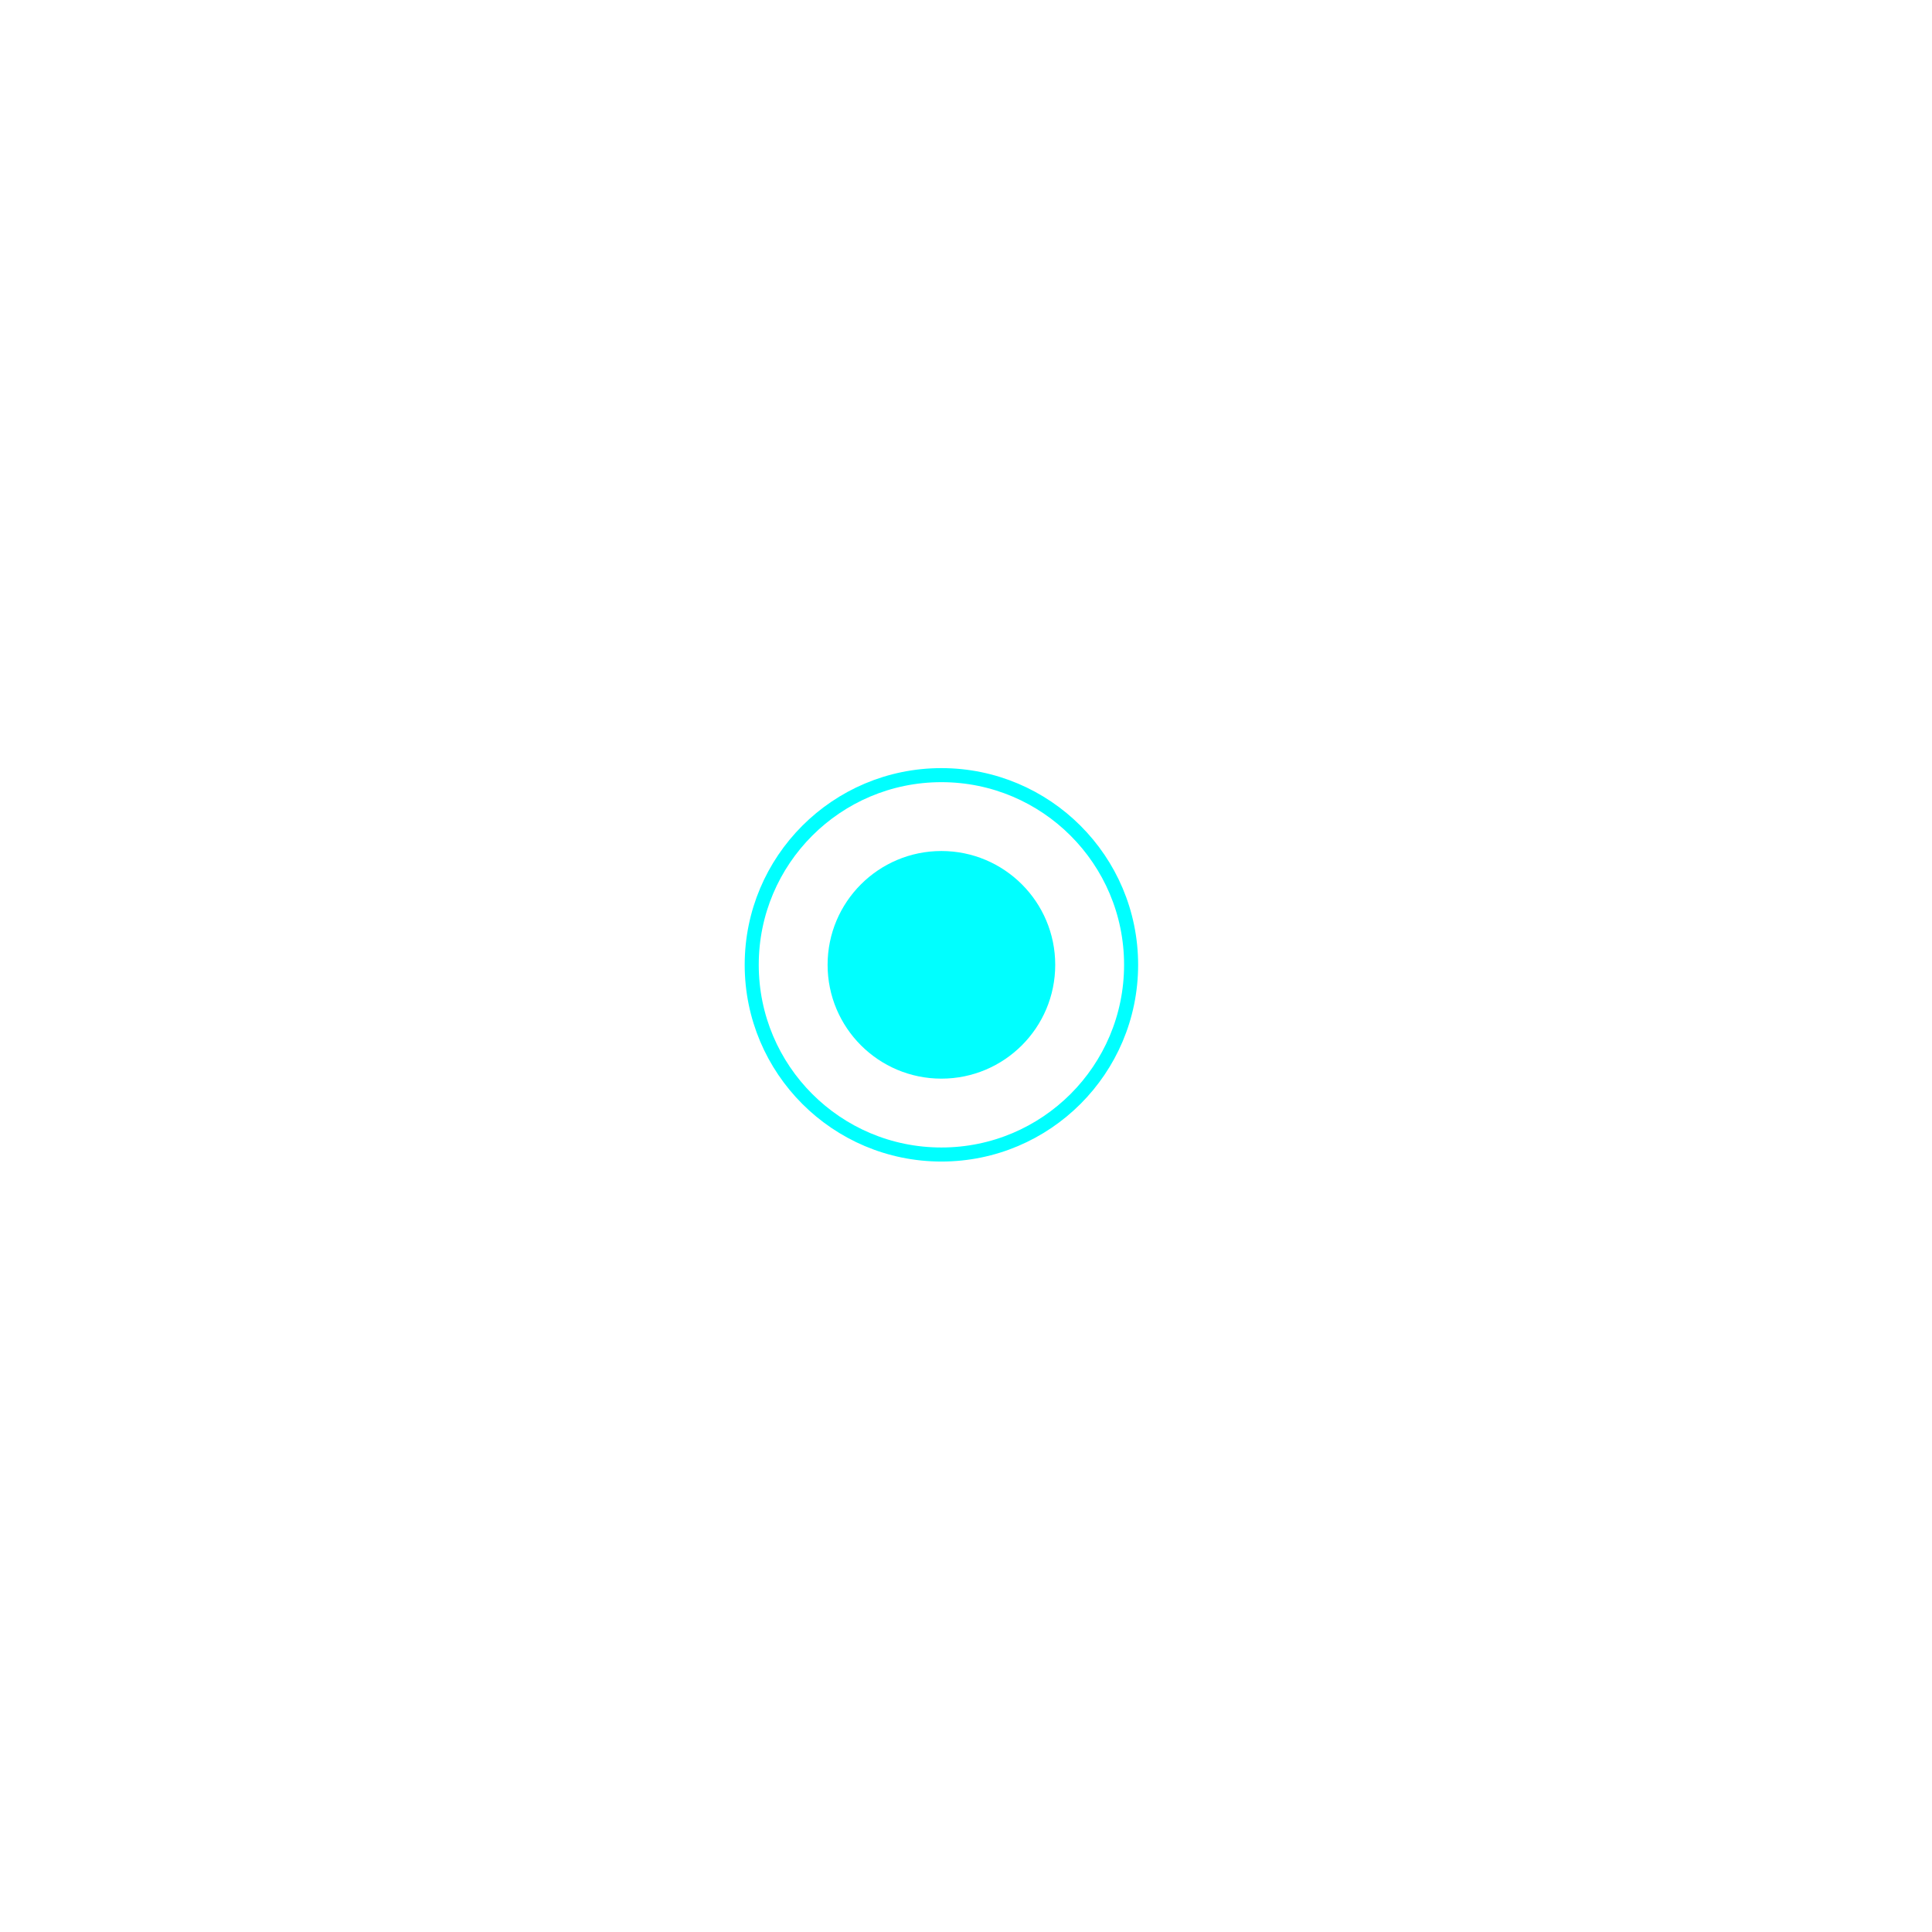
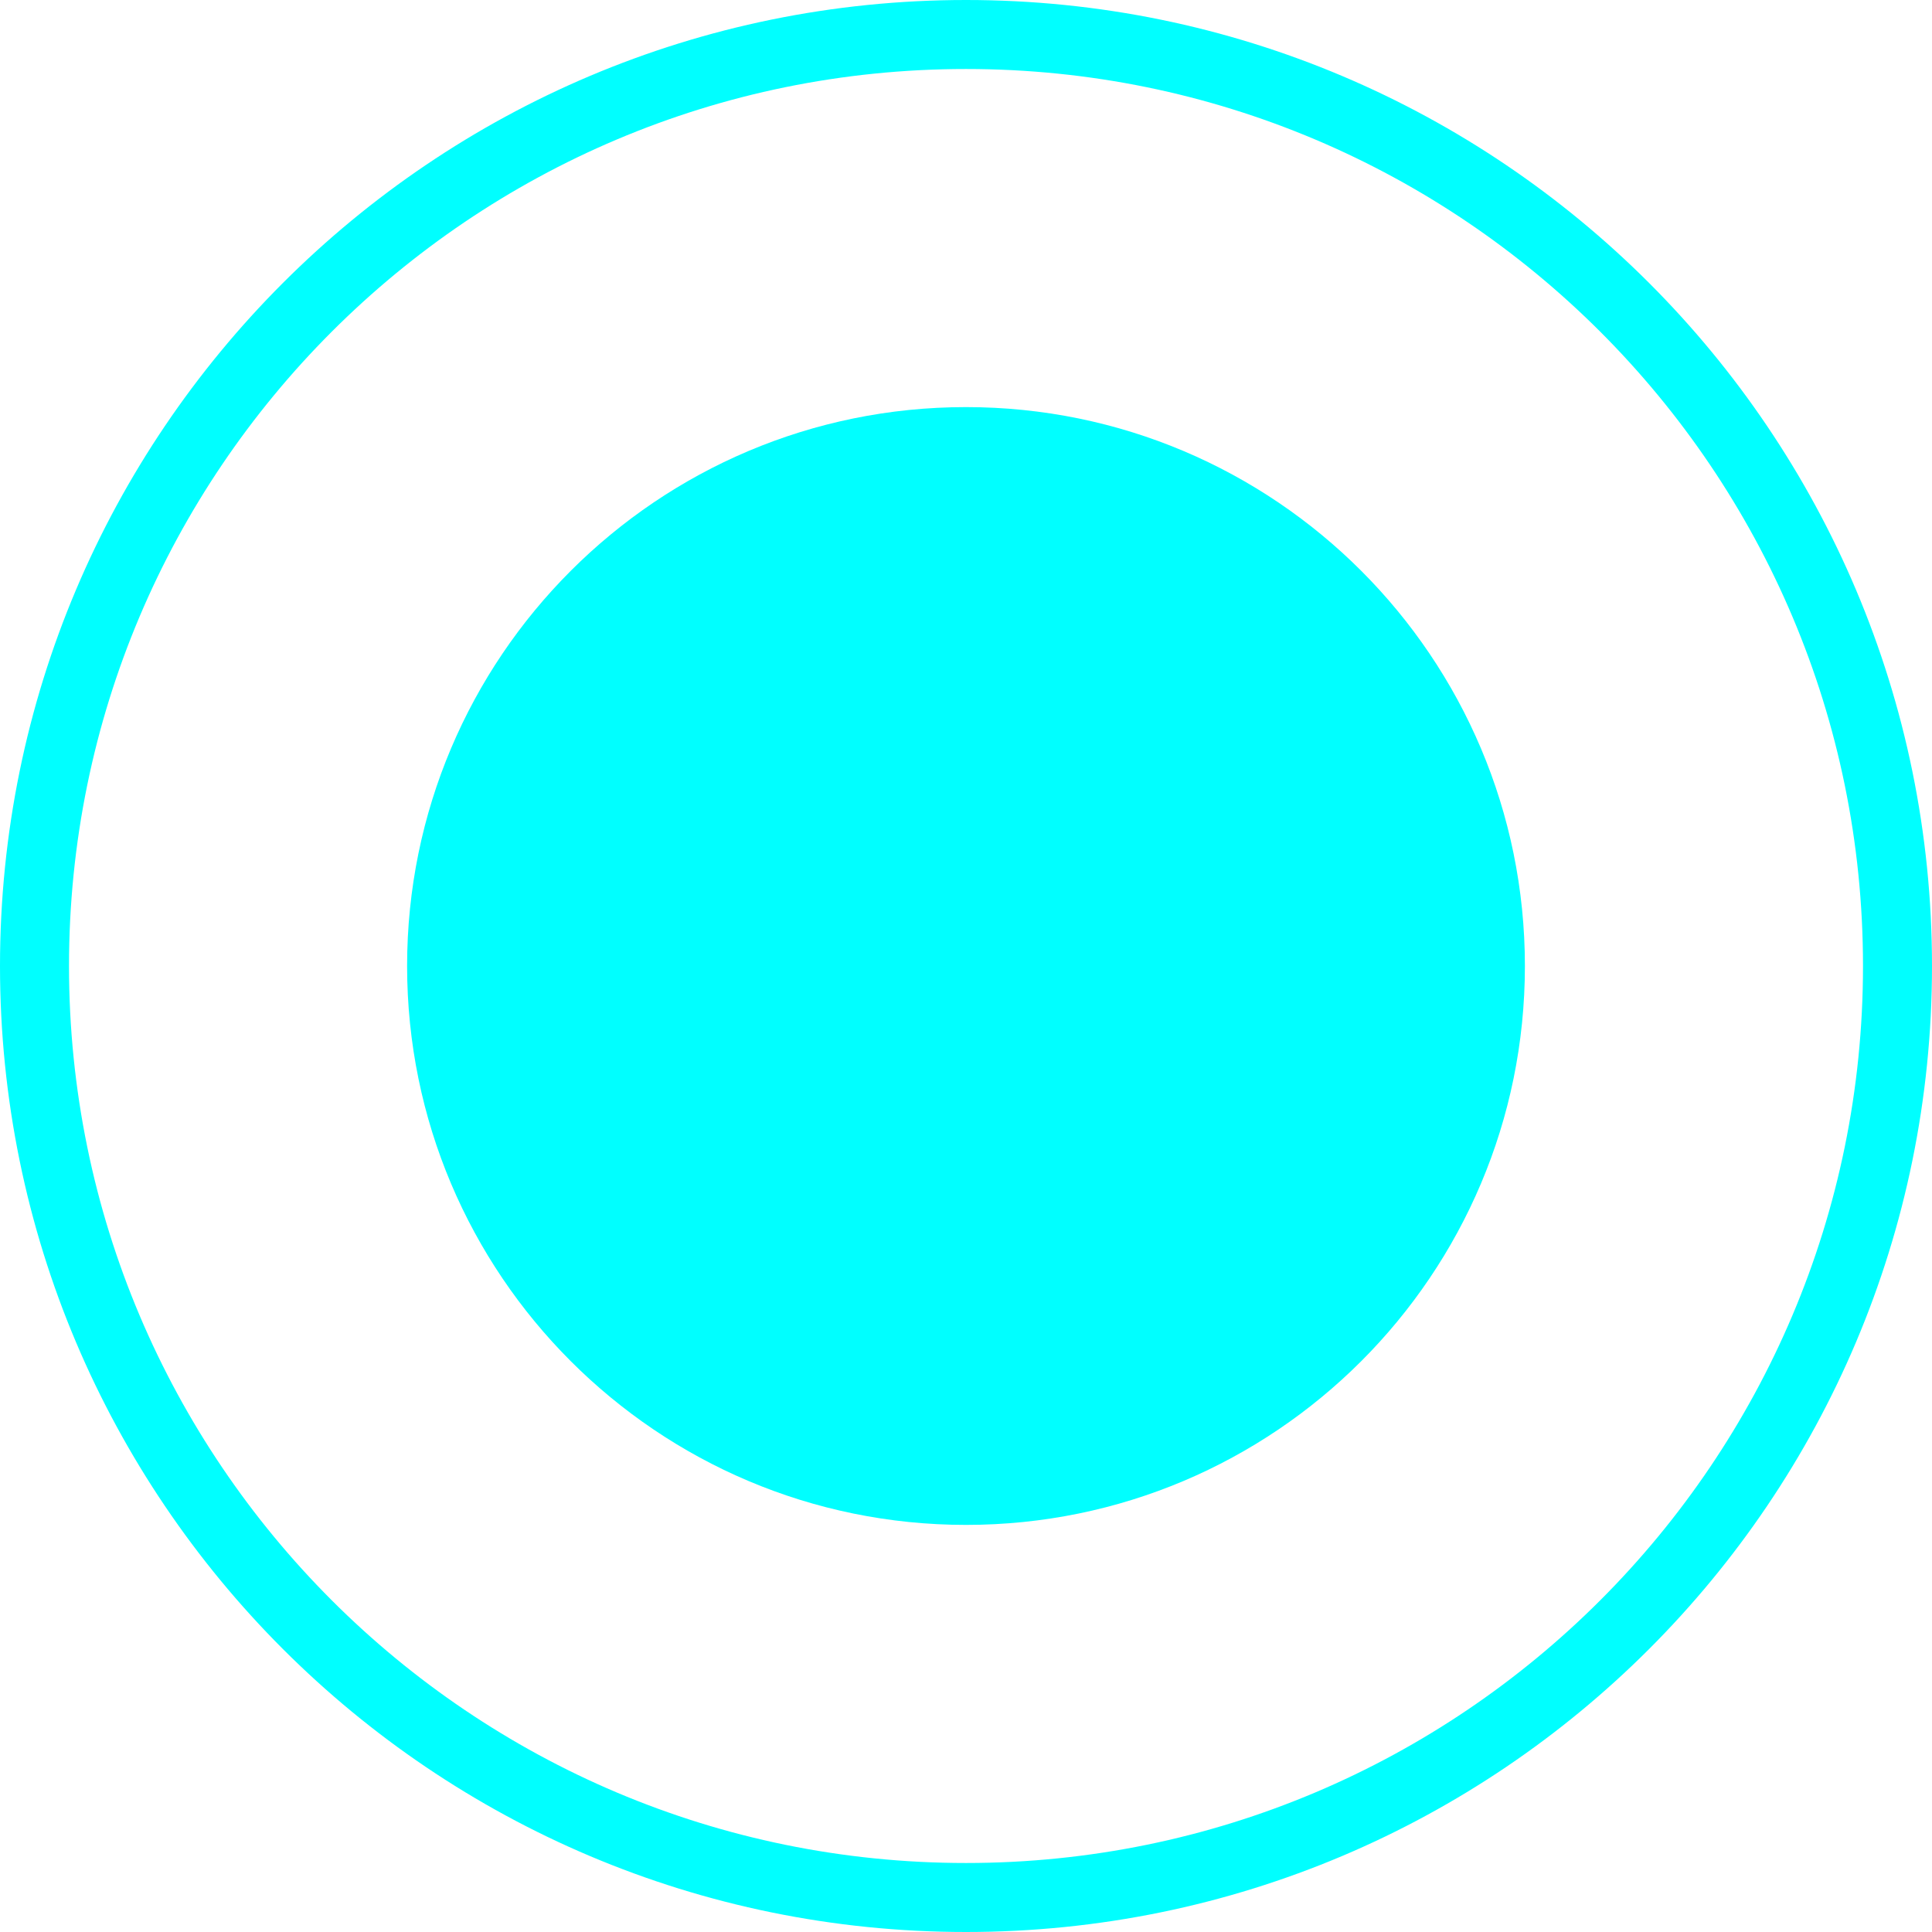
- <svg xmlns="http://www.w3.org/2000/svg" version="1.1" id="Ebene_1" x="0px" y="0px" width="825px" height="825px" viewBox="0 0 825 825" enable-background="new 0 0 825 825" xml:space="preserve">
-   <circle fill="#00FFFF" cx="402" cy="412" r="48.6" />
-   <circle fill="none" stroke="#00FFFF" stroke-width="6" stroke-miterlimit="10" cx="402" cy="412" r="81" />
+ <svg xmlns="http://www.w3.org/2000/svg" version="1.1" id="Ebene_1" x="0px" y="0px" width="168" height="168" viewBox="0 0 168 168" enable-background="new 0 0 825 825" xml:space="preserve">
+   <defs id="defs221" />
+   <circle cx="84" cy="84" r="48.6" id="circle214" style="fill:#00ffff" />
+   <circle stroke-miterlimit="10" cx="84" cy="84" r="81" id="circle216" style="fill:none;stroke:#00ffff;stroke-width:6;stroke-miterlimit:10" />
</svg>
